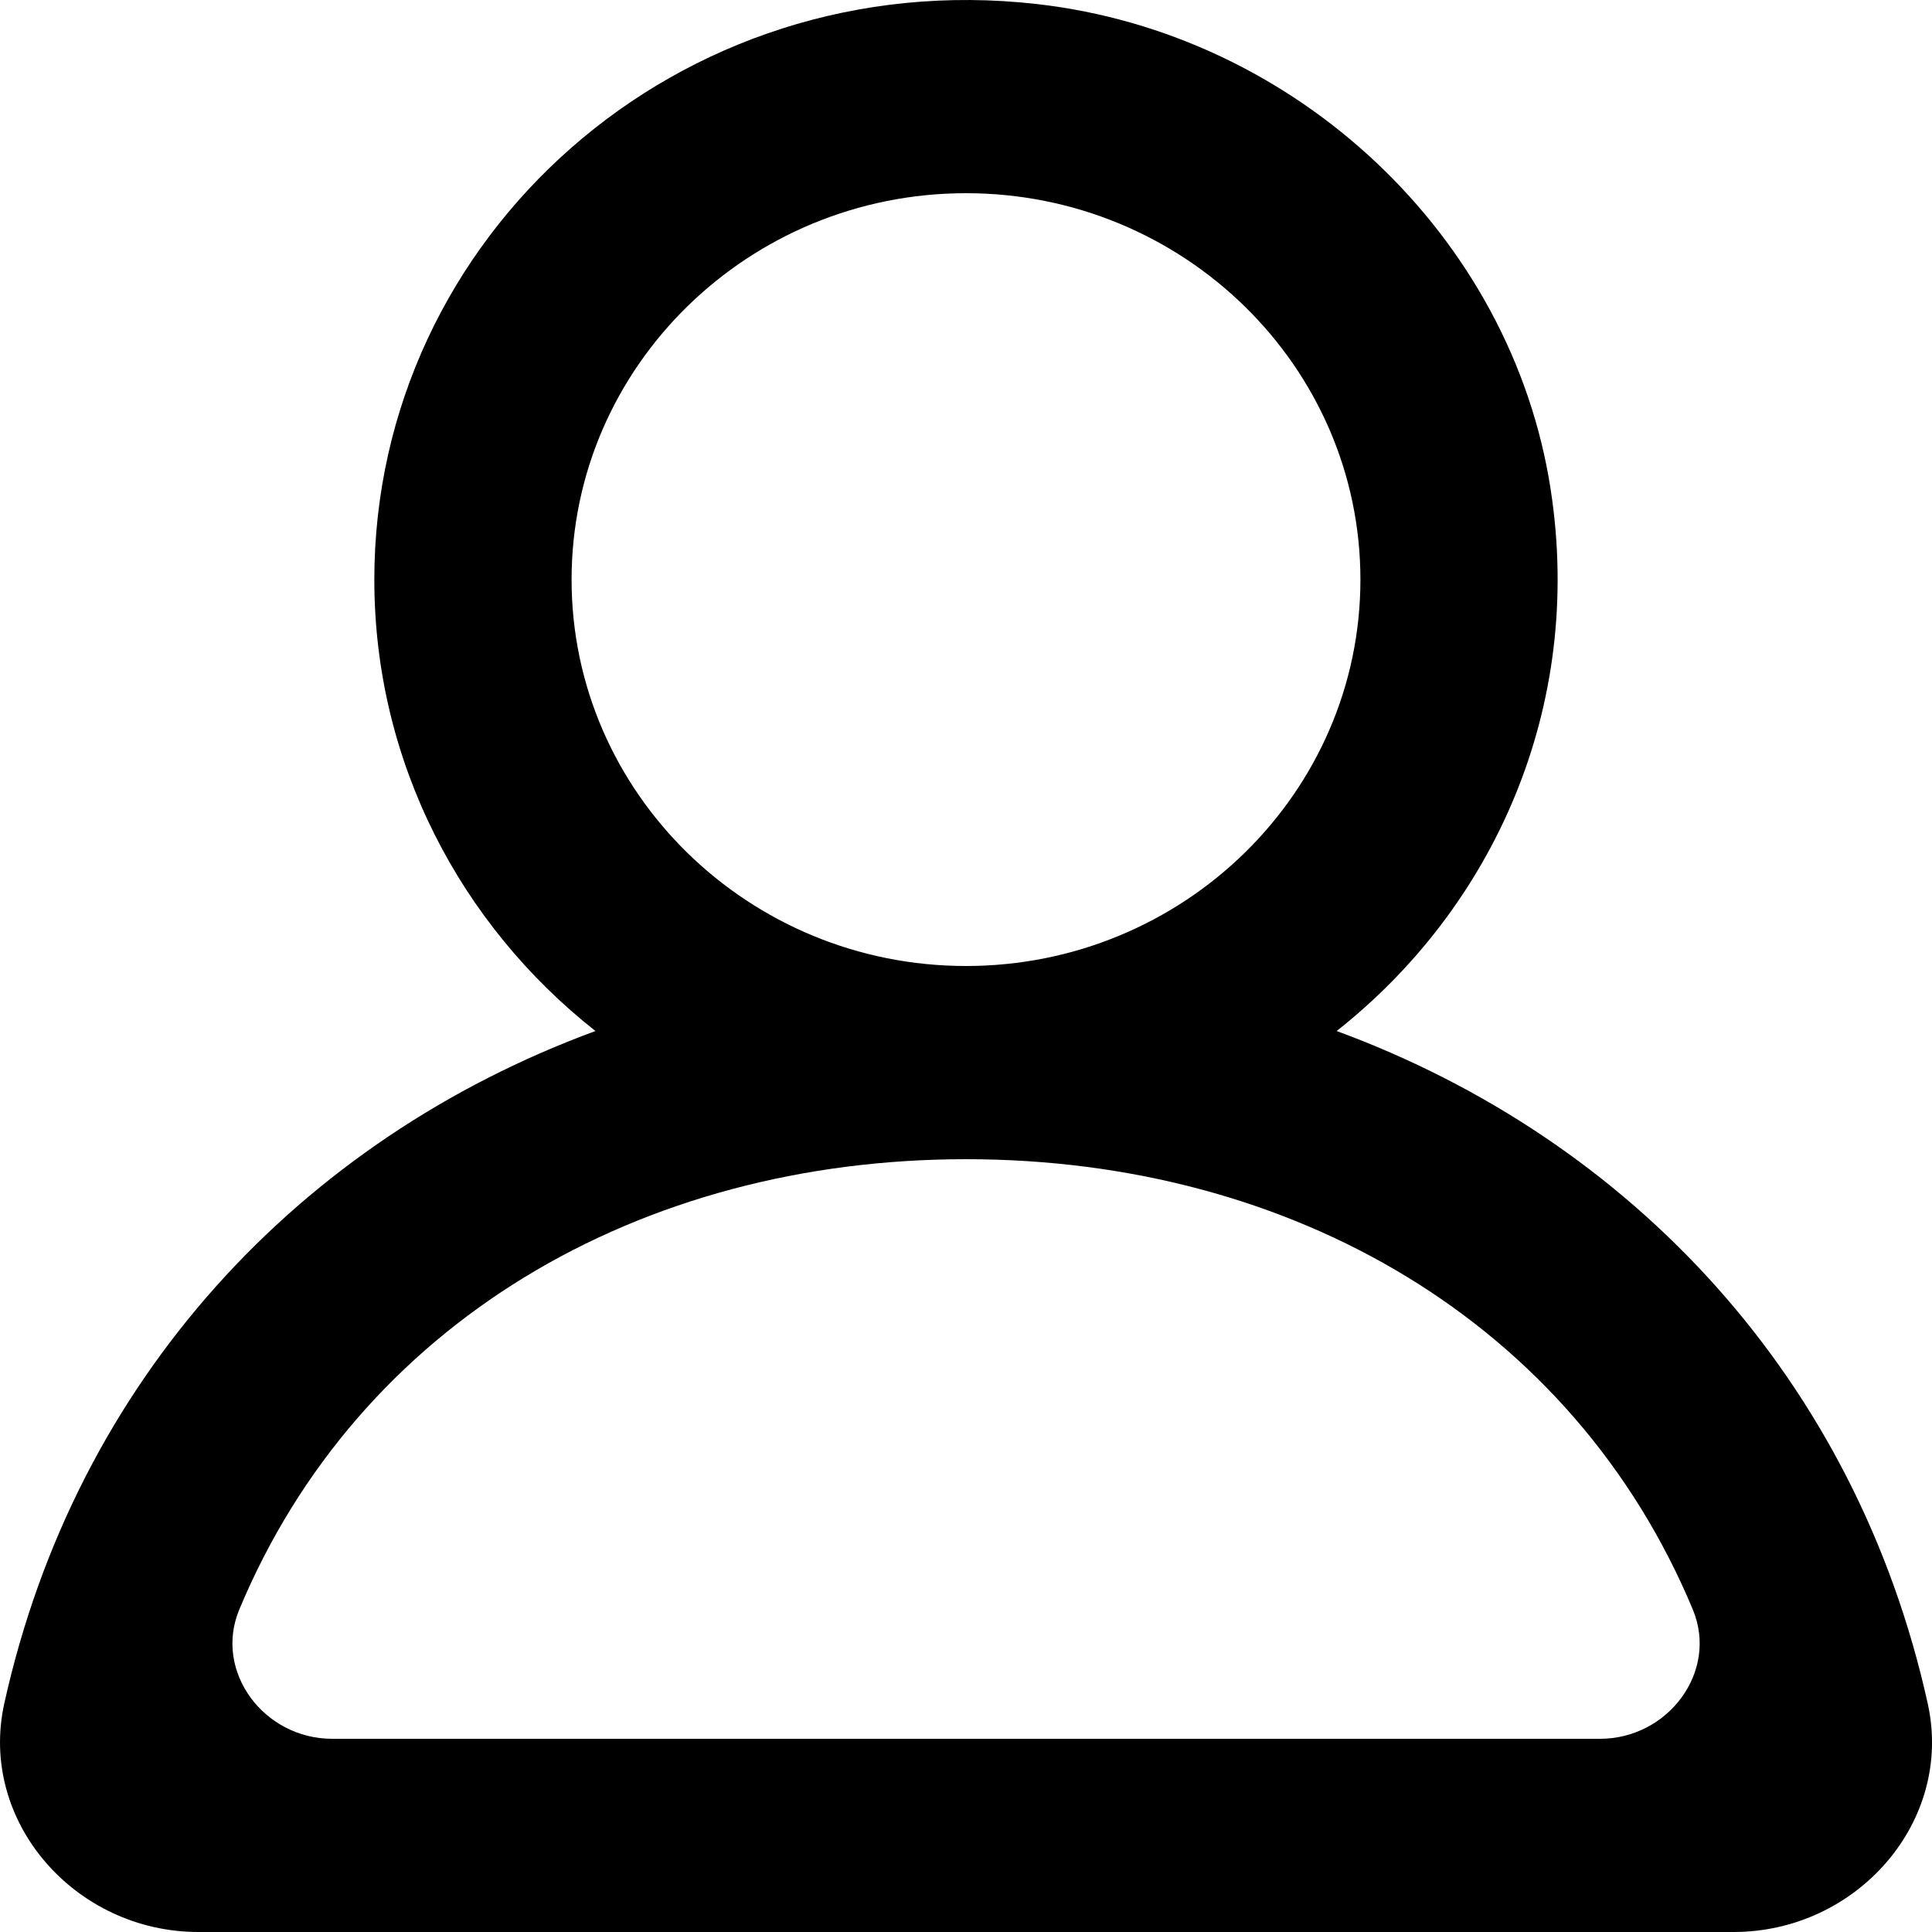
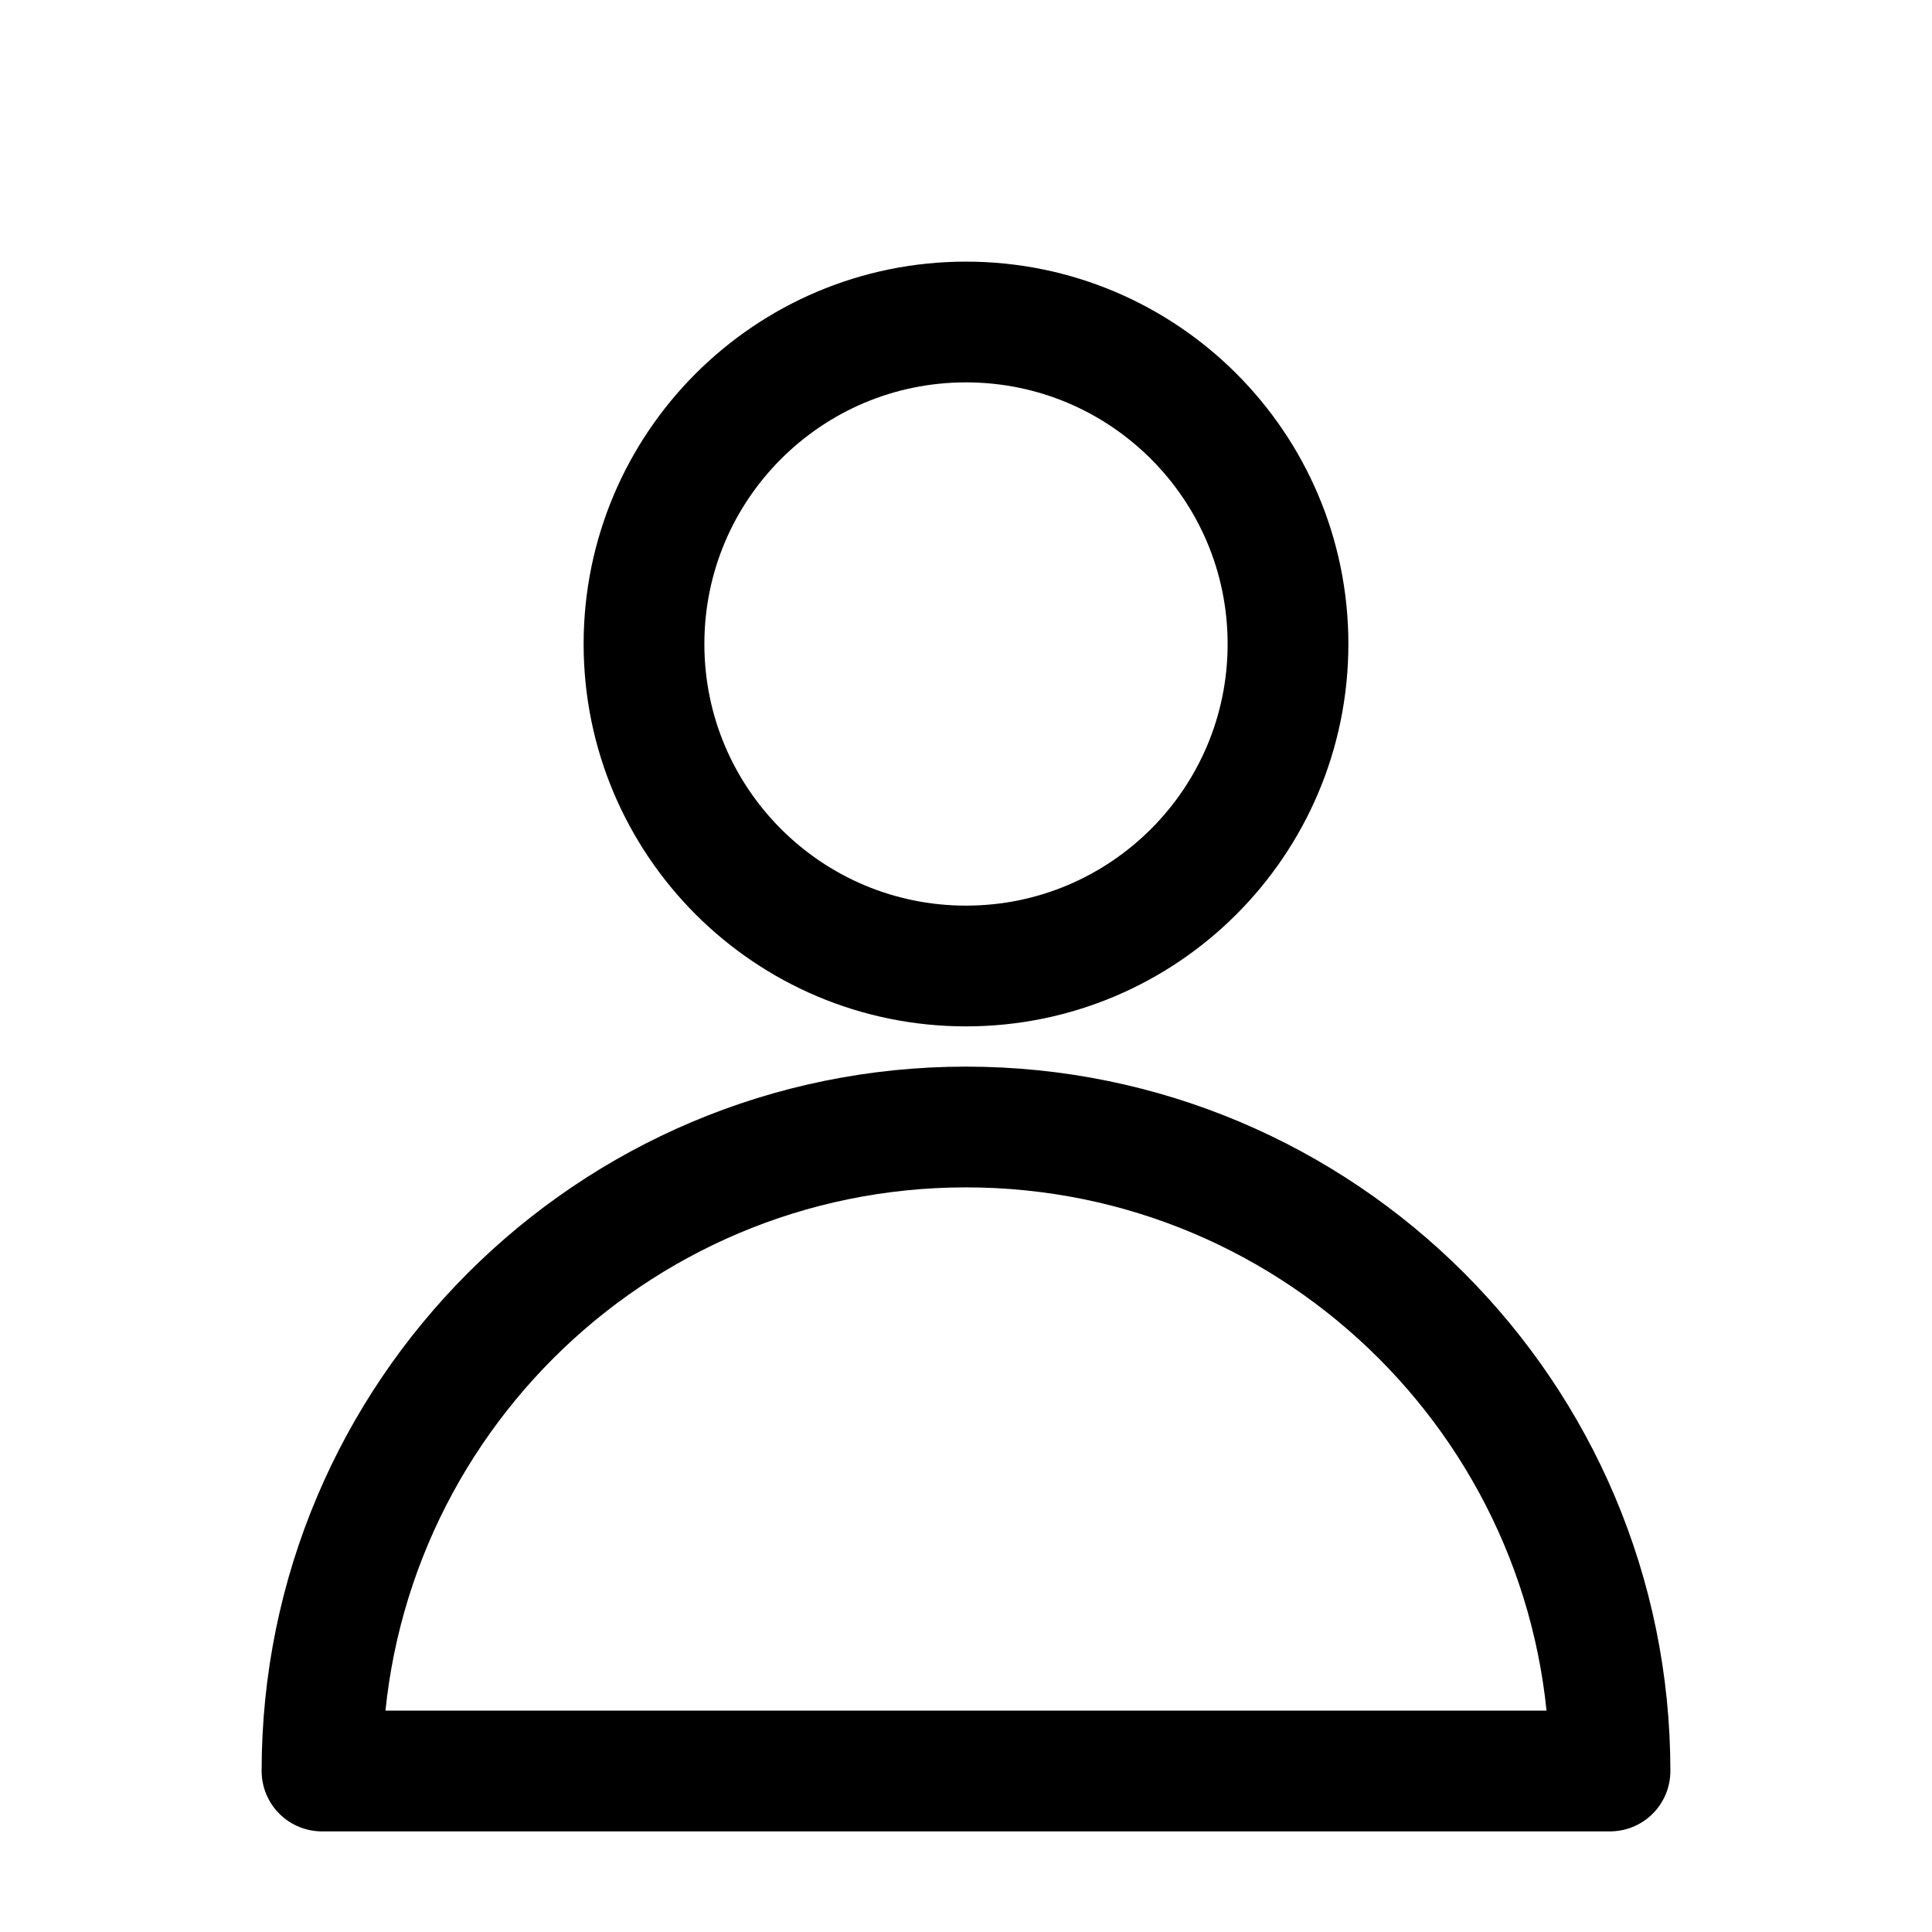
- <svg xmlns="http://www.w3.org/2000/svg" width="800px" height="800px" viewBox="0 0 20 20" version="1.1">
-   <defs>
- 
- </defs>
-   <g id="Page-1" stroke="none" stroke-width="1" fill="none" fill-rule="evenodd">
-     <g id="Dribbble-Light-Preview" transform="translate(-140, -2159)" fill="#000000">
-       <g id="icons" transform="translate(56, 160)">
-         <path d="M100.563,2017 L87.438,2017 C86.732,2017 86.21,2016.303 86.477,2015.662 C87.713,2012.698 90.617,2011 94,2011 C97.384,2011 100.288,2012.698 101.524,2015.662 C101.791,2016.303 101.269,2017 100.563,2017 M89.917,2005 C89.917,2002.794 91.749,2001 94,2001 C96.252,2001 98.083,2002.794 98.083,2005 C98.083,2007.206 96.252,2009 94,2009 C91.749,2009 89.917,2007.206 89.917,2005 M103.956,2016.636 C103.214,2013.277 100.892,2010.798 97.837,2009.673 C99.456,2008.396 100.4,2006.331 100.053,2004.07 C99.651,2001.447 97.424,1999.348 94.735,1999.042 C91.023,1998.619 87.875,2001.449 87.875,2005 C87.875,2006.89 88.769,2008.574 90.164,2009.673 C87.107,2010.798 84.787,2013.277 84.044,2016.636 C83.775,2017.857 84.779,2019 86.054,2019 L101.946,2019 C103.222,2019 104.226,2017.857 103.956,2016.636" id="profile_round-[#1342]">
- 
- </path>
-       </g>
-     </g>
+ <svg xmlns="http://www.w3.org/2000/svg" width="800px" height="800px" viewBox="0 0 24 24" version="1.1">
+   <g id="Page-1" stroke="none" stroke-width="1.5" fill="none" fill-rule="evenodd">
+     <path d="M12,12 C14.209,12 16,10.209 16,8 C16,5.791 14.209,4 12,4 C9.791,4 8,5.791 8,8 C8,10.209 9.791,12 12,12 Z M12,14 C7.582,14 4,17.582 4,22 L20,22 C20,17.582 16.418,14 12,14 Z" stroke="#000000" stroke-width="1.5" stroke-linecap="round" stroke-linejoin="round" />
  </g>
</svg>
